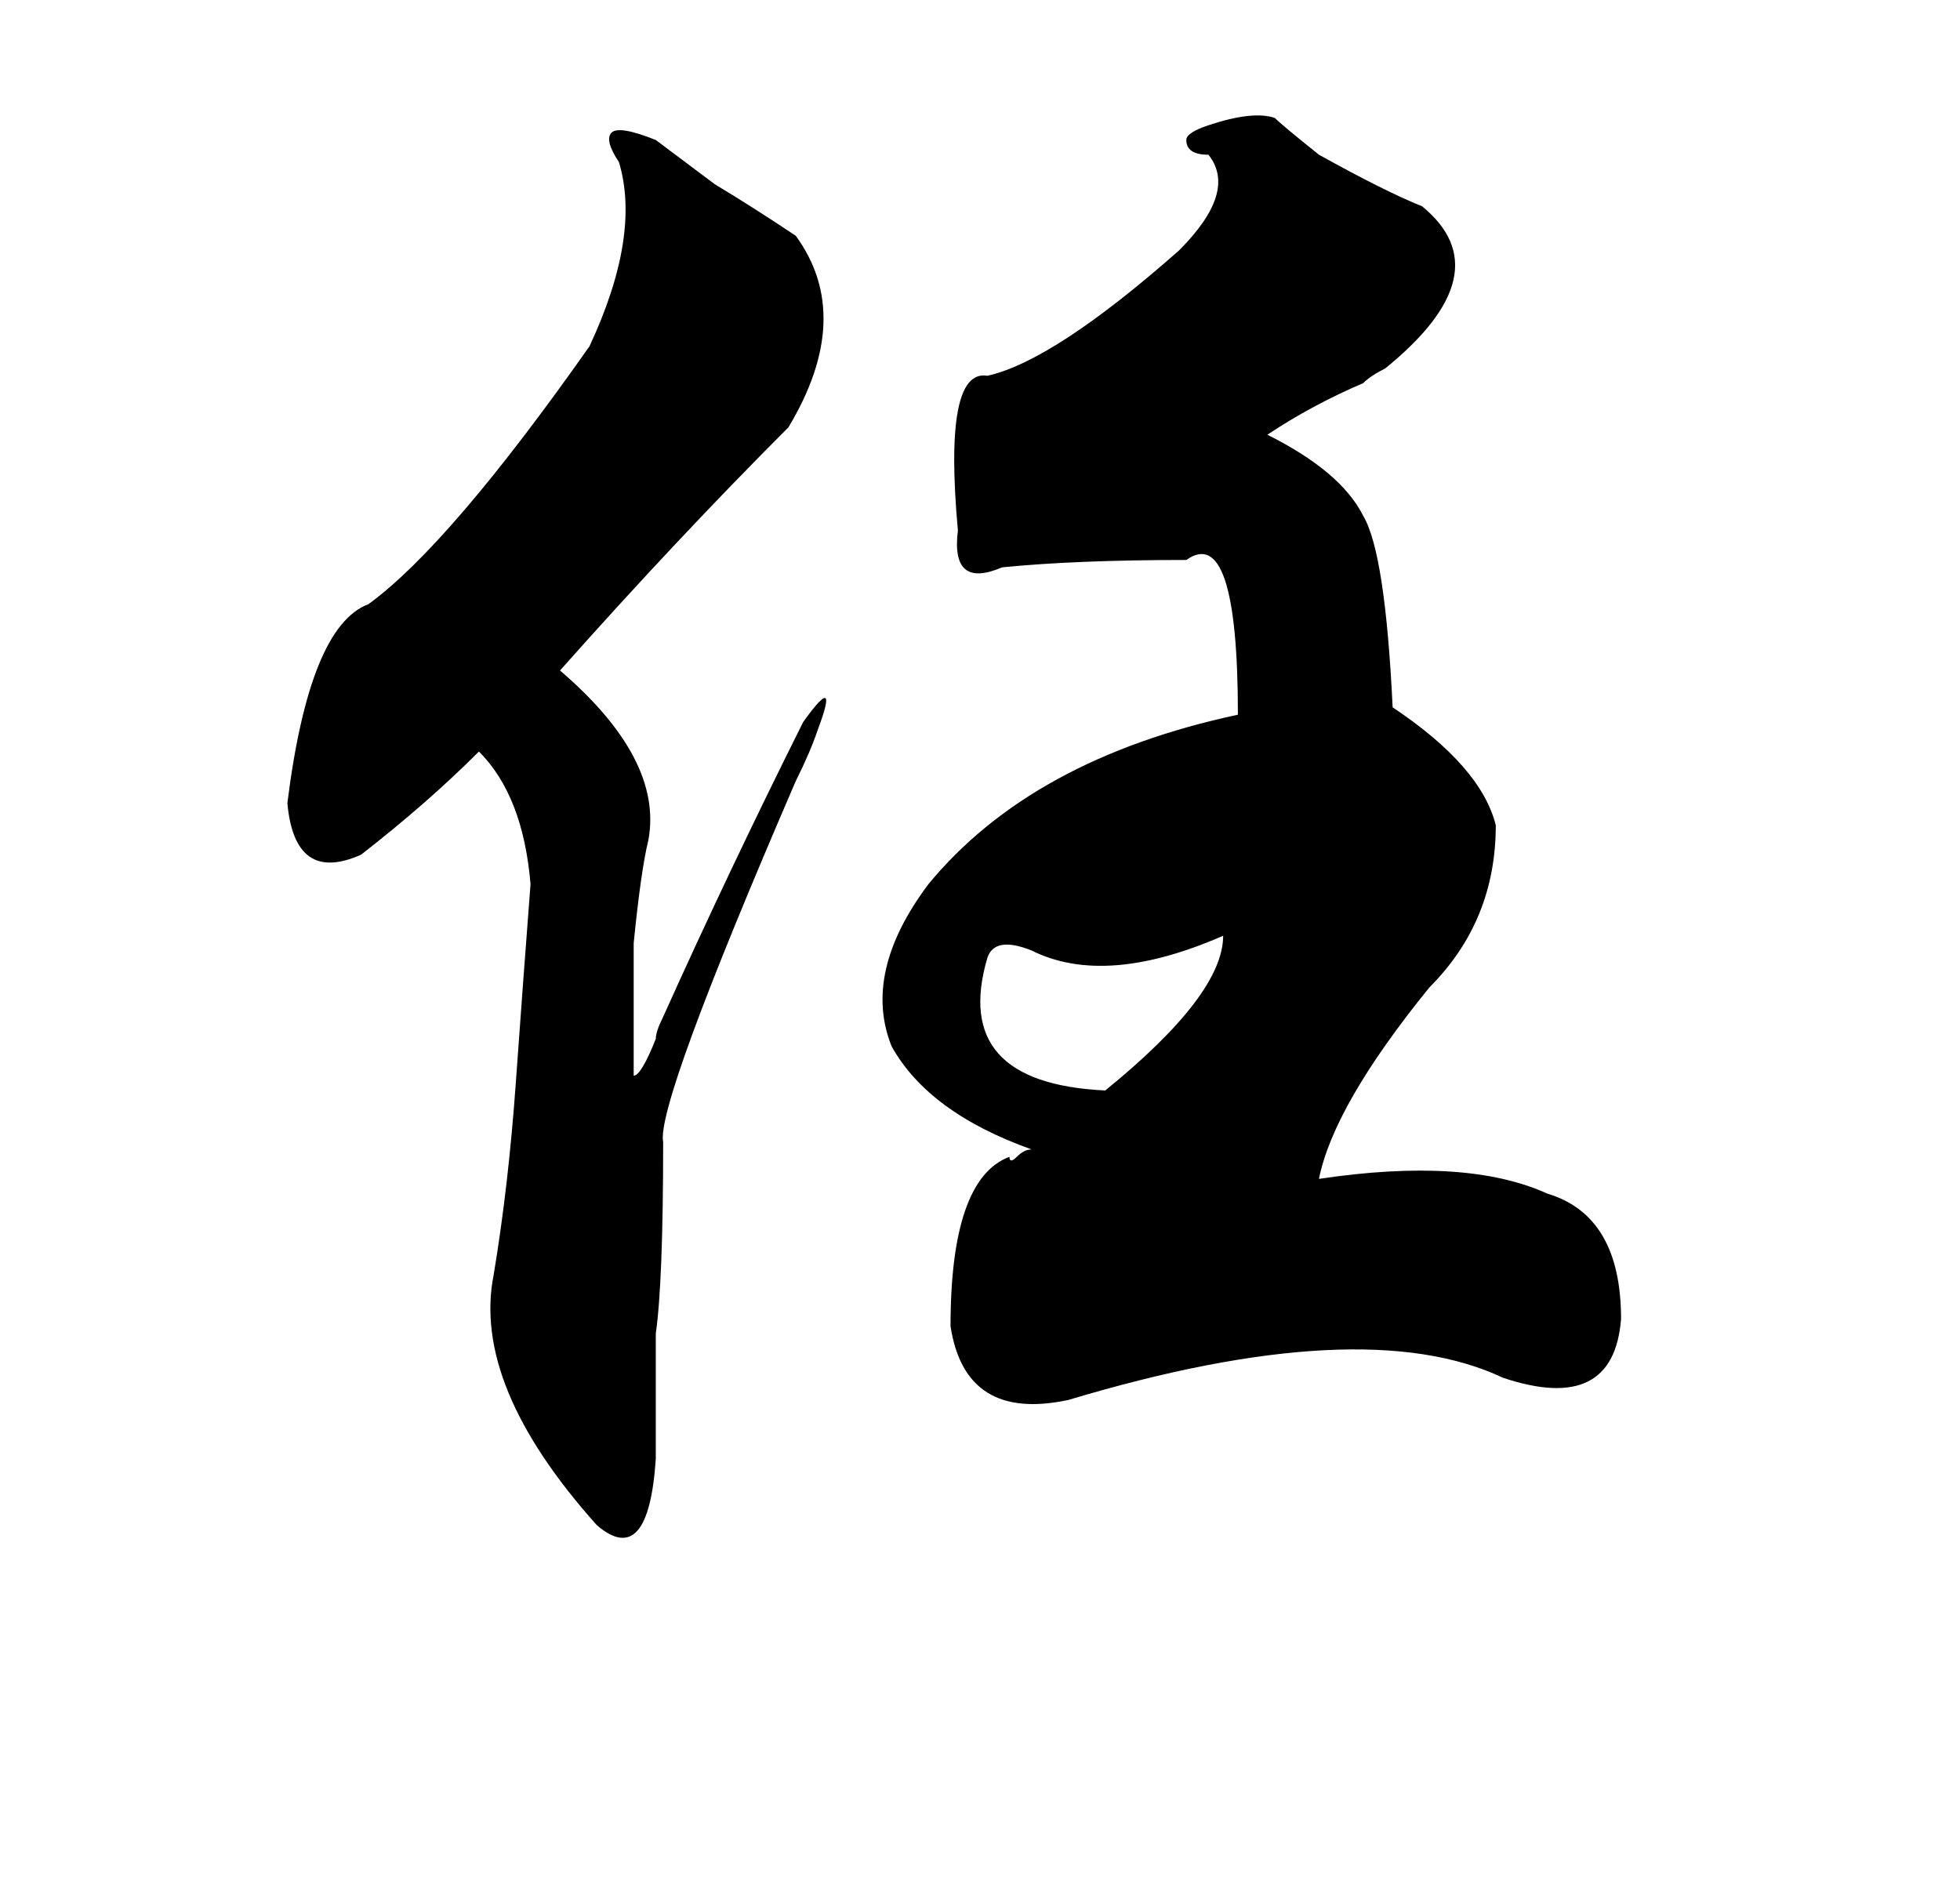
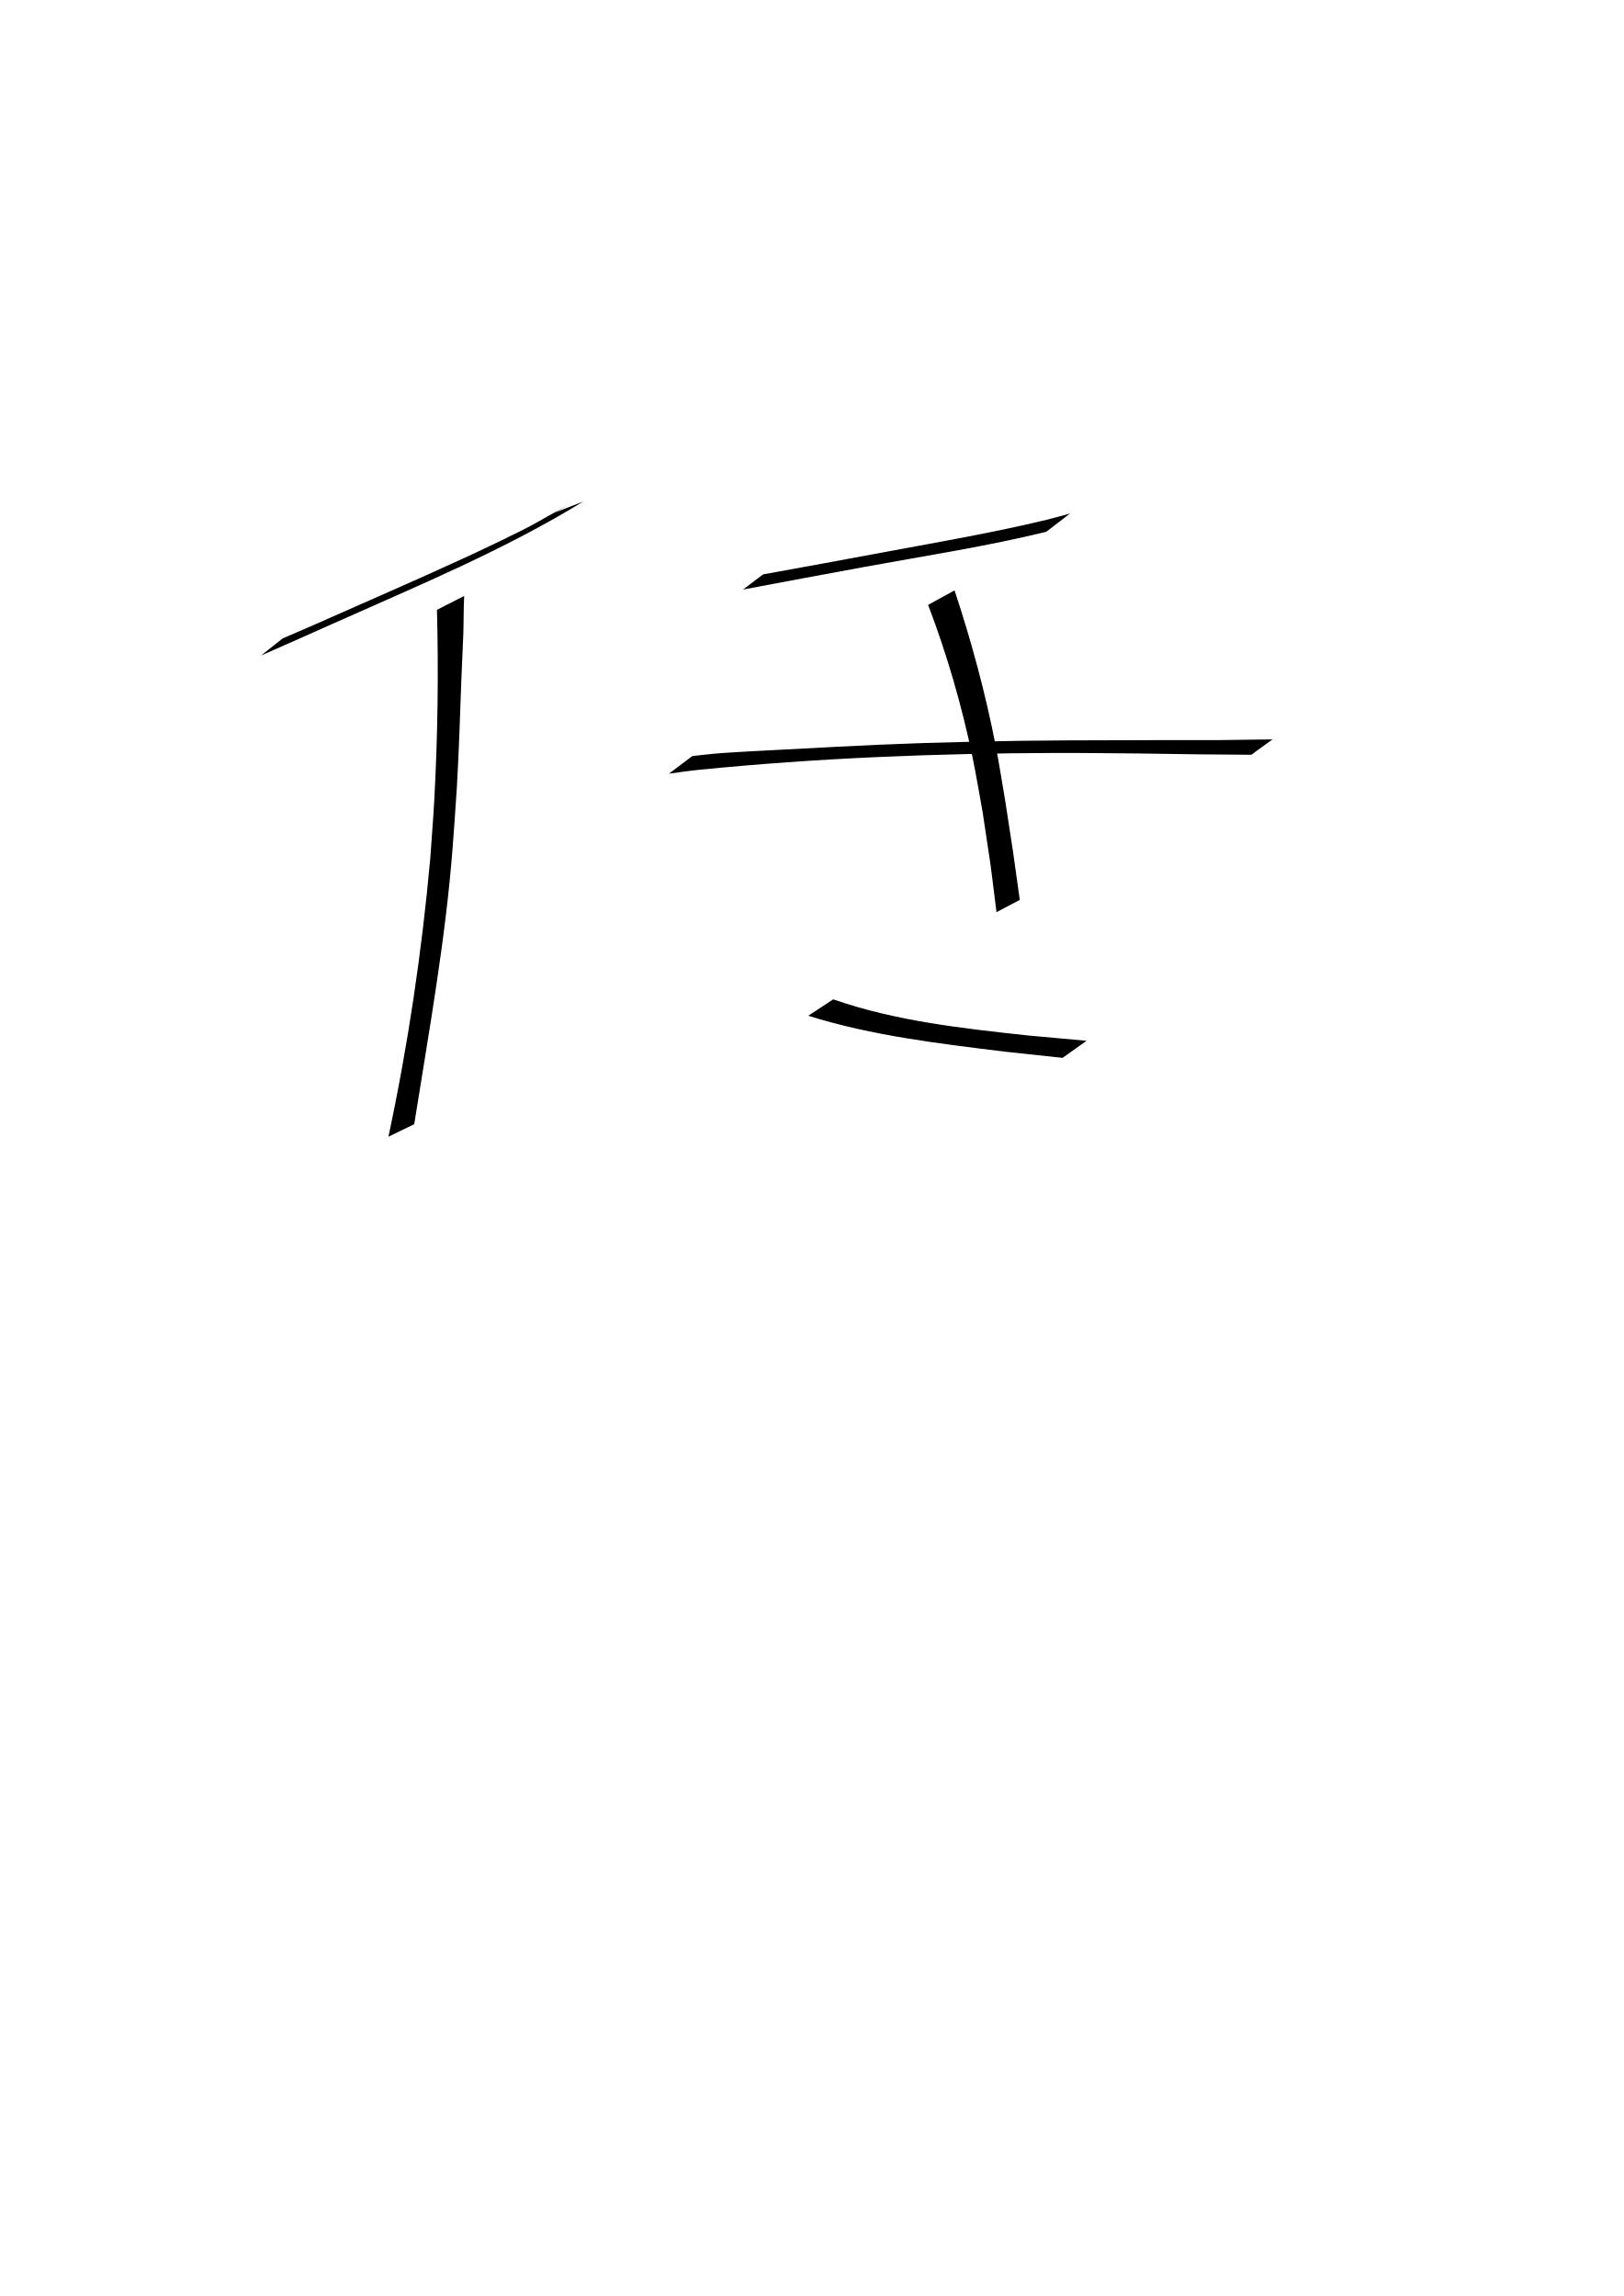
- <svg xmlns="http://www.w3.org/2000/svg" version="1.1" viewBox="-10 0 266 256">
-   <g transform="matrix(1 0 0 -1 0 204)">
-     <path fill="currentColor" d="M163 188Q164 187 169 183Q178 178 183 176Q194 167 178 154Q176 153 175 152Q168 149 162 145Q172 140 175 134Q178 129 179 108Q191 100 193 92Q193 79 184 70Q171 54 169 44Q189 47 200 42Q210 39 210 25Q209 12 194 17Q175 26 135 14Q121 11 119 24Q119 44 127 47Q127 46 128 47Q129 48 130 48Q116 53 111 62Q107 72 116 84Q130 101 158 107Q158 133 151 128Q136 128 126 127Q119 124 120 132Q118 154 124 153Q133 155 150 170Q158 178 154 183Q151 183 151 185Q151 186 154 187Q160 189 163 188ZM156 77Q140 70 130 75Q125 77 124 74Q119 57 140 56Q156 69 156 77ZM79 185Q83 182 87 179Q92 176 98 172Q106 161 97 146Q82 131 66 113Q80 101 78 90Q77 86 76 76Q76 67 76 63Q76 58 76 58Q77 58 79 63Q79 64 80 66Q89 86 99 106Q104 113 101 105Q100 102 98 98Q79 54 80 49Q80 30 79 23Q79 14 79 6Q78 -9 71 -3Q54 16 57 31Q59 43 60 57Q61 71 62 84Q61 96 55 102Q48 95 39 88Q30 84 29 95Q32 119 40 122Q51 130 70 157Q77 172 74 182Q72 185 73 186Q74 187 79 185Z" />
+ <svg xmlns="http://www.w3.org/2000/svg" width="210mm" height="297mm" viewBox="0 0 210 297" version="1.1" id="svg174">
+   <defs id="defs171" />
+   <g id="layer1">
+     <path style="fill:#000000;fill-opacity:1;fill-rule:nonzero;stroke:none;stroke-width:0.265" id="path223" d="m 71.811,66.29 c 0.485,-0.281 1.947,-1.11 1.454,-0.844 -4.588,2.472 -3.069,1.866 -8.383,4.445 -6.246,3.032 -12.631,5.787 -18.976,8.604 -6.577,2.9 -3.455,1.536 -9.364,4.1 0,0 -2.78,2.201 -2.78,2.201 v 0 c 6.019,-2.653 2.844,-1.247 9.523,-4.224 10.895,-4.859 21.967,-9.449 32.161,-15.705 0,0 -3.636,1.423 -3.636,1.423 z" />
+     <path style="fill:#000000;fill-opacity:1;fill-rule:nonzero;stroke:none;stroke-width:0.265" id="path225" d="m 56.514,78.881 c 0.214,8.167 0.1,16.355 -0.342,24.514 -0.139,2.57 -0.352,5.136 -0.527,7.704 -1.097,12.069 -2.876,24.089 -5.408,35.942 0,0 3.336,-1.623 3.336,-1.623 v 0 c 1.886,-11.889 4.038,-23.753 4.967,-35.769 0.181,-2.574 0.391,-5.145 0.542,-7.721 0.321,-5.478 0.389,-8.997 0.602,-14.421 0.072,-1.827 0.175,-3.652 0.237,-5.479 0.056,-1.646 0.028,-3.293 0.111,-4.938 0,0 -3.517,1.792 -3.517,1.792 z" />
+     <path style="fill:#000000;fill-opacity:1;fill-rule:nonzero;stroke:none;stroke-width:0.265" id="path227" d="m 138.389,66.426 c -1.005,0.27 -2.004,0.565 -3.016,0.809 -6.905,1.665 -13.914,2.872 -20.894,4.166 -10.6,1.965 -5.783,1.08 -15.786,2.901 0,0 -2.596,1.959 -2.596,1.959 v 0 c 4.58,-0.859 11.353,-2.135 15.856,-2.955 7.799,-1.421 15.651,-2.632 23.357,-4.512 0,0 3.079,-2.368 3.079,-2.368 z" />
+     <path style="fill:#000000;fill-opacity:1;fill-rule:nonzero;stroke:none;stroke-width:0.265" id="path229" d="m 86.504,100.079 c 1.287,-0.165 2.57,-0.367 3.862,-0.496 15.327,-1.535 30.717,-2.135 46.115,-2.184 3.57,-0.012 7.139,0.044 10.709,0.066 10.525,0.149 5.641,0.099 14.653,0.166 0,0 2.735,-1.988 2.735,-1.988 v 0 c -9.25,0.129 -4.246,0.087 -15.01,0.096 -8.24,0.022 -15.032,0.003 -23.34,0.194 -10.159,0.233 -14.601,0.481 -24.552,1.012 -2.801,0.149 -5.603,0.28 -8.401,0.476 -1.245,0.087 -2.484,0.248 -3.725,0.373 0,0 -3.043,2.287 -3.043,2.287 z" />
+     <path style="fill:#000000;fill-opacity:1;fill-rule:nonzero;stroke:none;stroke-width:0.265" id="path231" d="m 120.038,78.245 c 2.447,6.438 4.376,13.079 5.767,19.825 0.481,2.333 0.86,4.687 1.29,7.03 1.324,8.848 0.735,4.55 1.788,12.891 0,0 3.008,-1.583 3.008,-1.583 v 0 c -1.157,-8.305 -0.531,-4.02 -1.889,-12.855 -0.408,-2.361 -0.766,-4.731 -1.224,-7.083 -1.328,-6.807 -3.14,-13.521 -5.323,-20.102 0,0 -3.417,1.876 -3.417,1.876 z" />
+     <path style="fill:#000000;fill-opacity:1;fill-rule:nonzero;stroke:none;stroke-width:0.265" id="path233" d="m 104.536,131.393 c 8.275,2.595 16.945,3.598 25.523,4.656 2.455,0.265 4.911,0.528 7.367,0.791 0,0 3.103,-2.209 3.103,-2.209 v 0 c -2.504,-0.221 -5.006,-0.454 -7.51,-0.681 -8.507,-0.923 -17.136,-1.848 -25.258,-4.679 0,0 -3.226,2.122 -3.226,2.122 z" />
  </g>
</svg>
